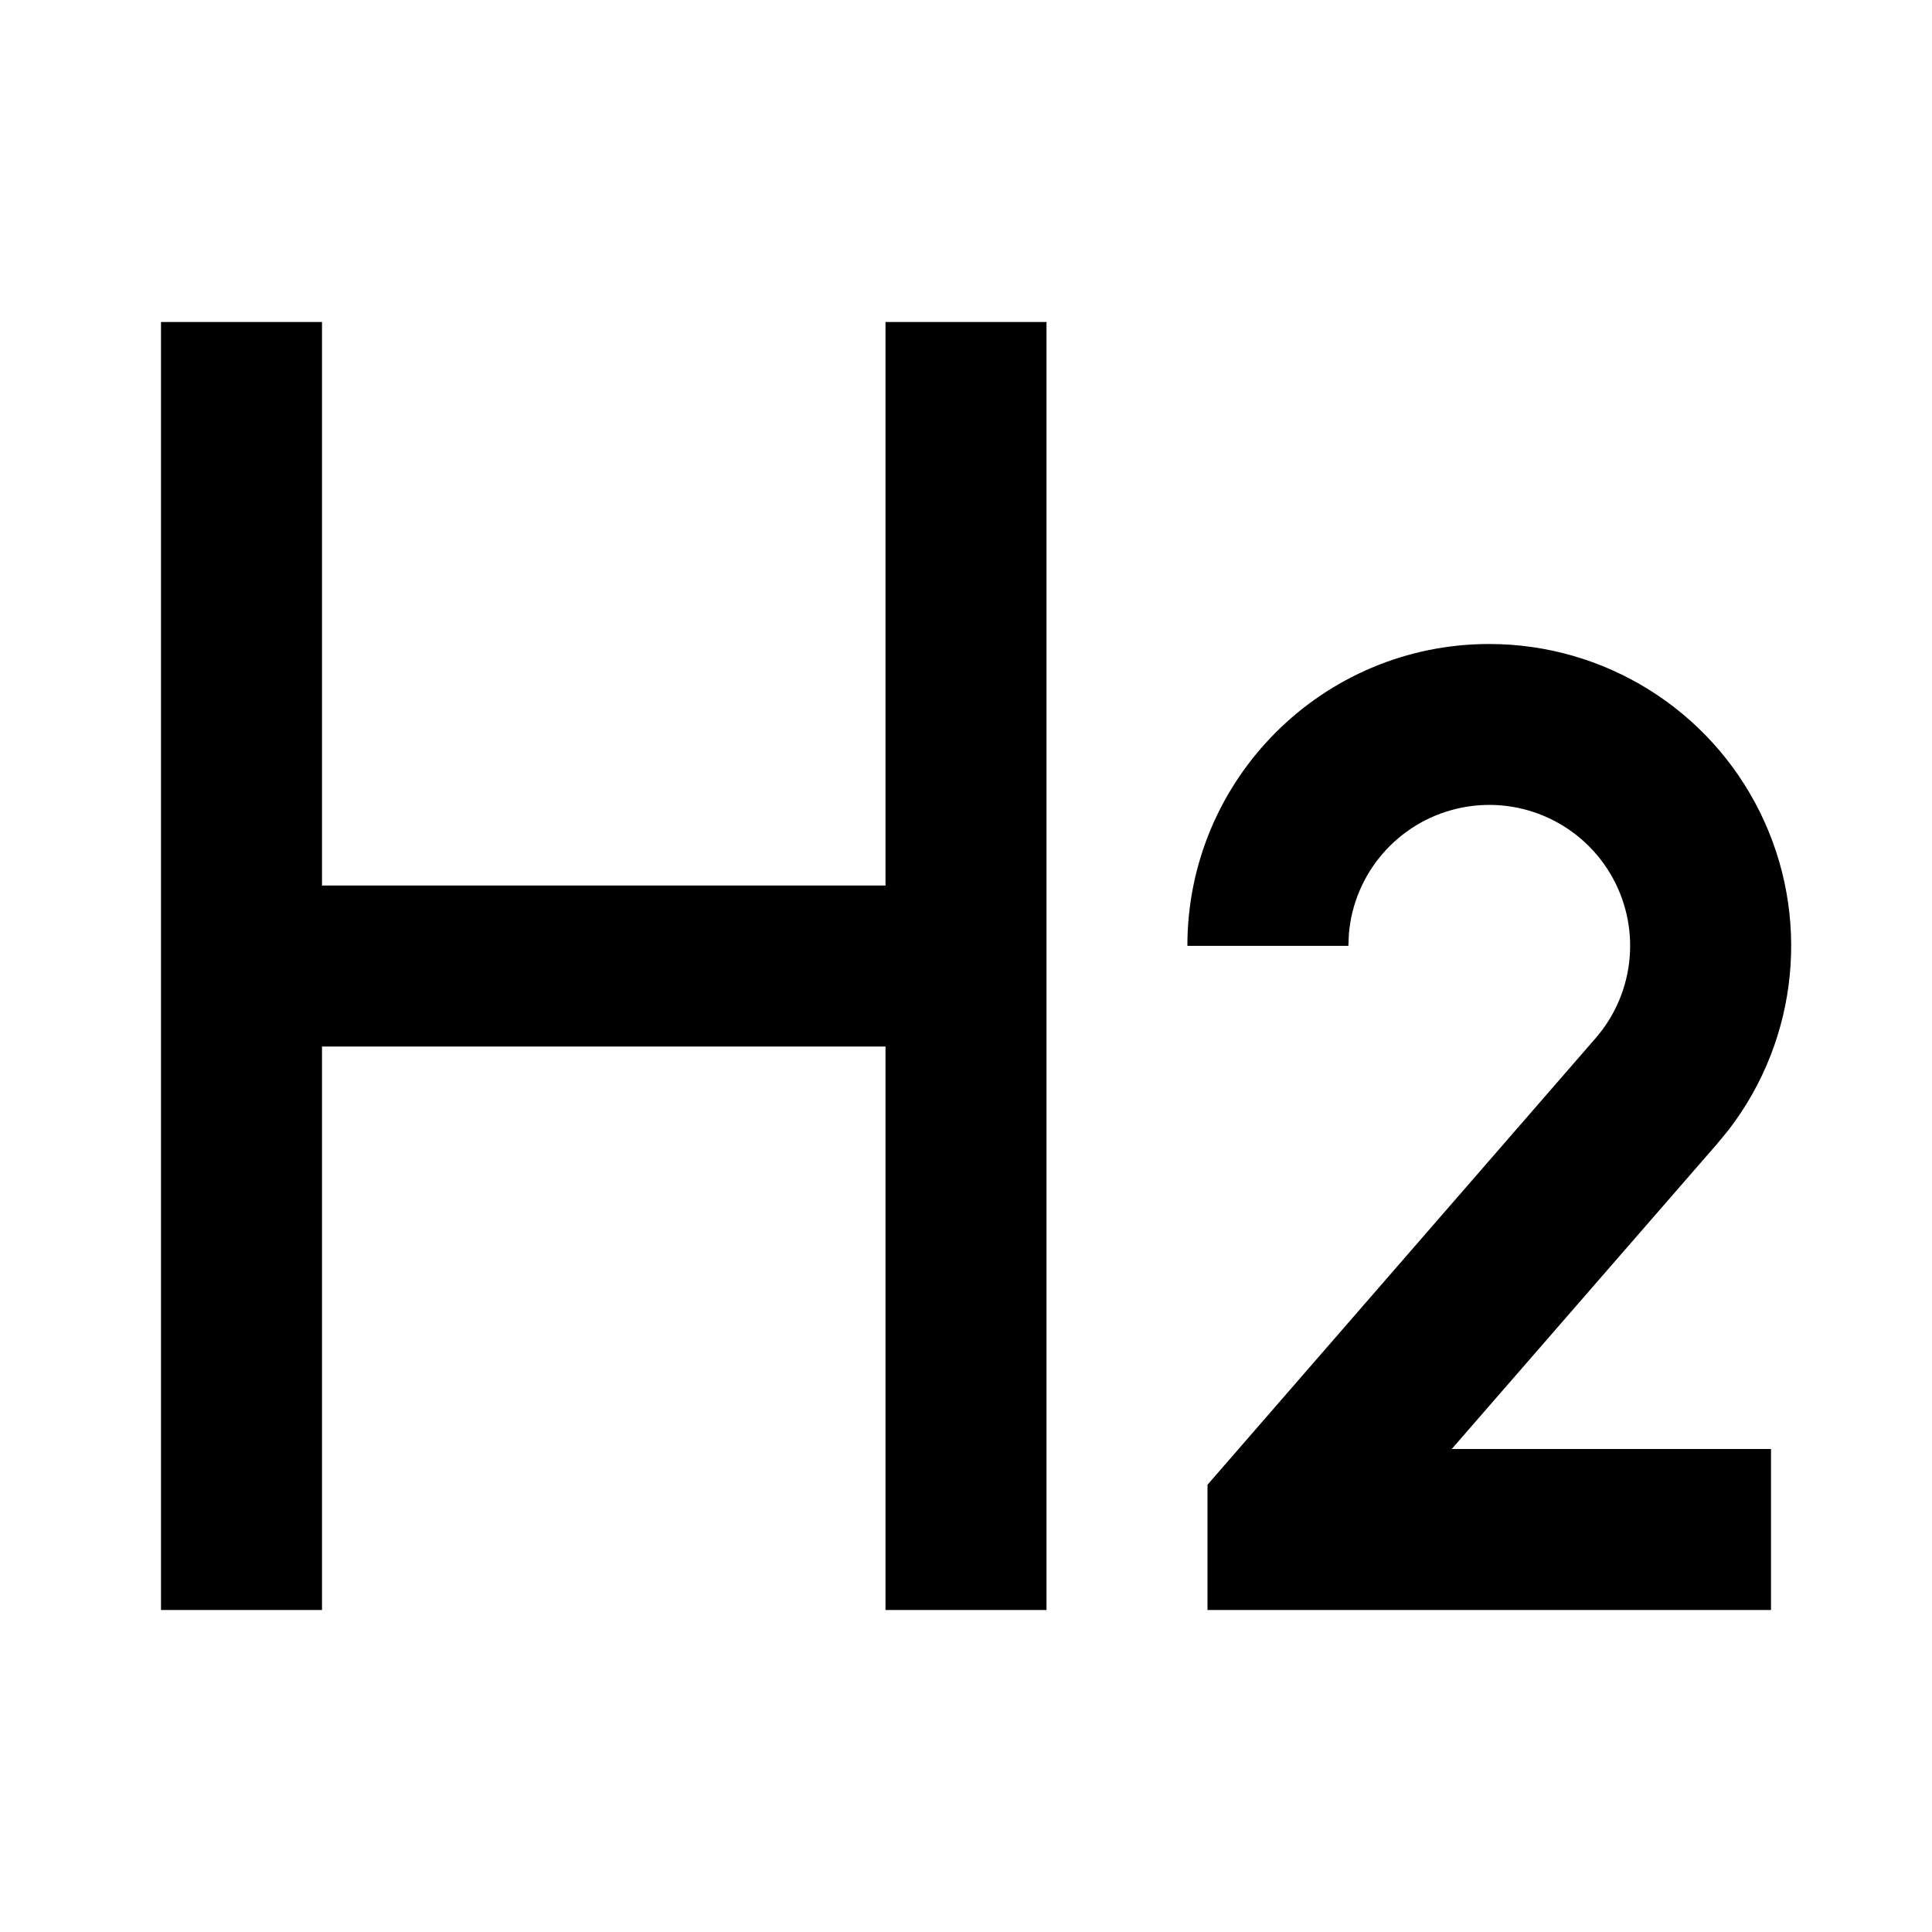
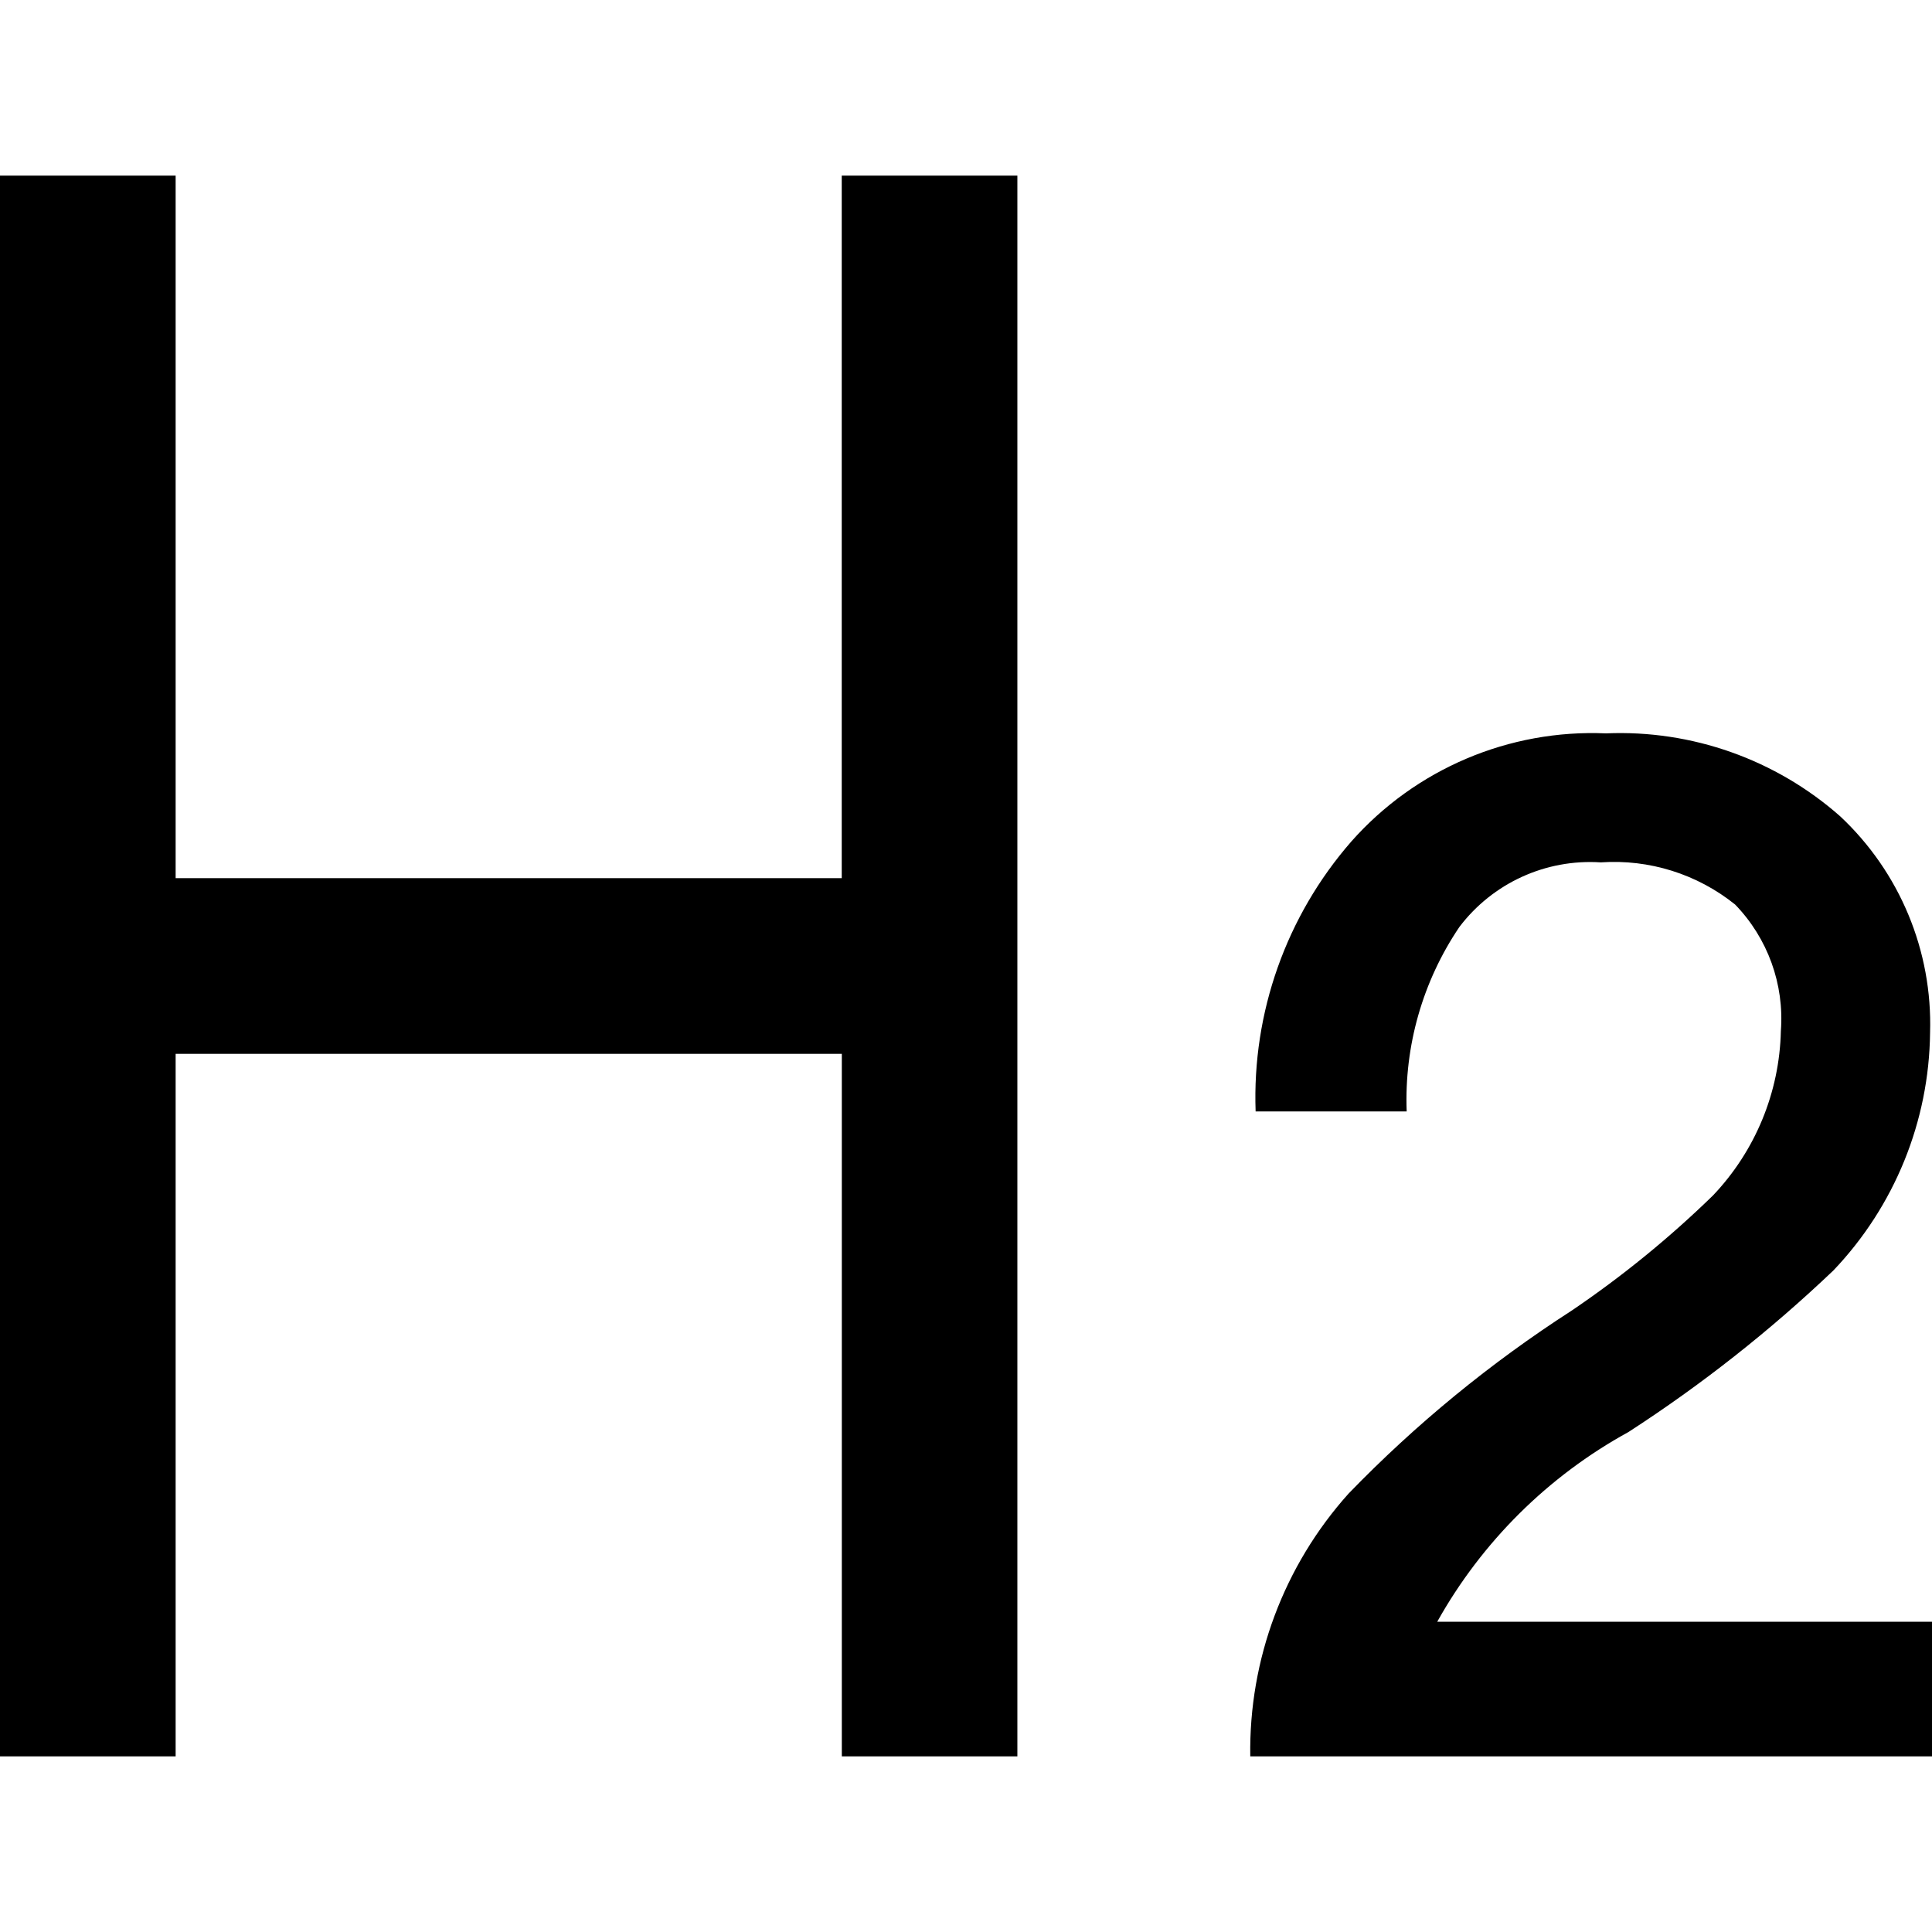
- <svg xmlns="http://www.w3.org/2000/svg" t="1654322628014" class="icon" viewBox="0 0 1024 1024" version="1.1" p-id="1951" width="200" height="200">
-   <defs>
-     <style type="text/css">@font-face { font-family: feedback-iconfont; src:
-             url("//at.alicdn.com/t/font_1031158_u69w8yhxdu.woff2?t=1630033759944") format("woff2"),
-             url("//at.alicdn.com/t/font_1031158_u69w8yhxdu.woff?t=1630033759944") format("woff"),
-             url("//at.alicdn.com/t/font_1031158_u69w8yhxdu.ttf?t=1630033759944") format("truetype"); }
-         </style>
-   </defs>
-   <path d="M170.667 170.667v298.667h298.667V170.667h85.333v682.667h-85.333v-298.667H170.667v298.667H85.333V170.667h85.333z m618.667 170.667a160 160 0 0 1 127.061 257.28l-6.315 7.68L769.451 768H938.667v85.333h-298.667v-66.389l205.653-236.629a74.667 74.667 0 1 0-130.731-55.125l-0.256 6.144h-85.333A160 160 0 0 1 789.333 341.333z" p-id="1952" />
+ <svg xmlns="http://www.w3.org/2000/svg" t="1681114076378" class="icon" viewBox="0 0 1024 1024" version="1.1" p-id="12354" width="200" height="200">
+   <path d="M662.668 930.909a203.776 203.776 0 0 1 52.131-139.311 667.788 667.788 0 0 1 118.225-96.954 547.468 547.468 0 0 0 74.892-61.021 130.653 130.653 0 0 0 35.98-87.18 86.947 86.947 0 0 0-24.25-67.025 102.4 102.4 0 0 0-71.215-22.342 86.854 86.854 0 0 0-74.938 34.257 163.607 163.607 0 0 0-27.927 97.745h-80.058a206.196 206.196 0 0 1 50.688-143.034 170.403 170.403 0 0 1 134.982-57.344 176.268 176.268 0 0 1 124.137 43.939 150.807 150.807 0 0 1 47.663 114.735 185.53 185.53 0 0 1-51.2 125.952 740.864 740.864 0 0 1-108.684 85.69 258.513 258.513 0 0 0-101.329 100.538H1024V930.909z m-216.483 0v-372.364H93.091v372.364H0V93.091h93.091v372.364h353.047V93.091h93.091v837.818z" p-id="12355" />
</svg>
